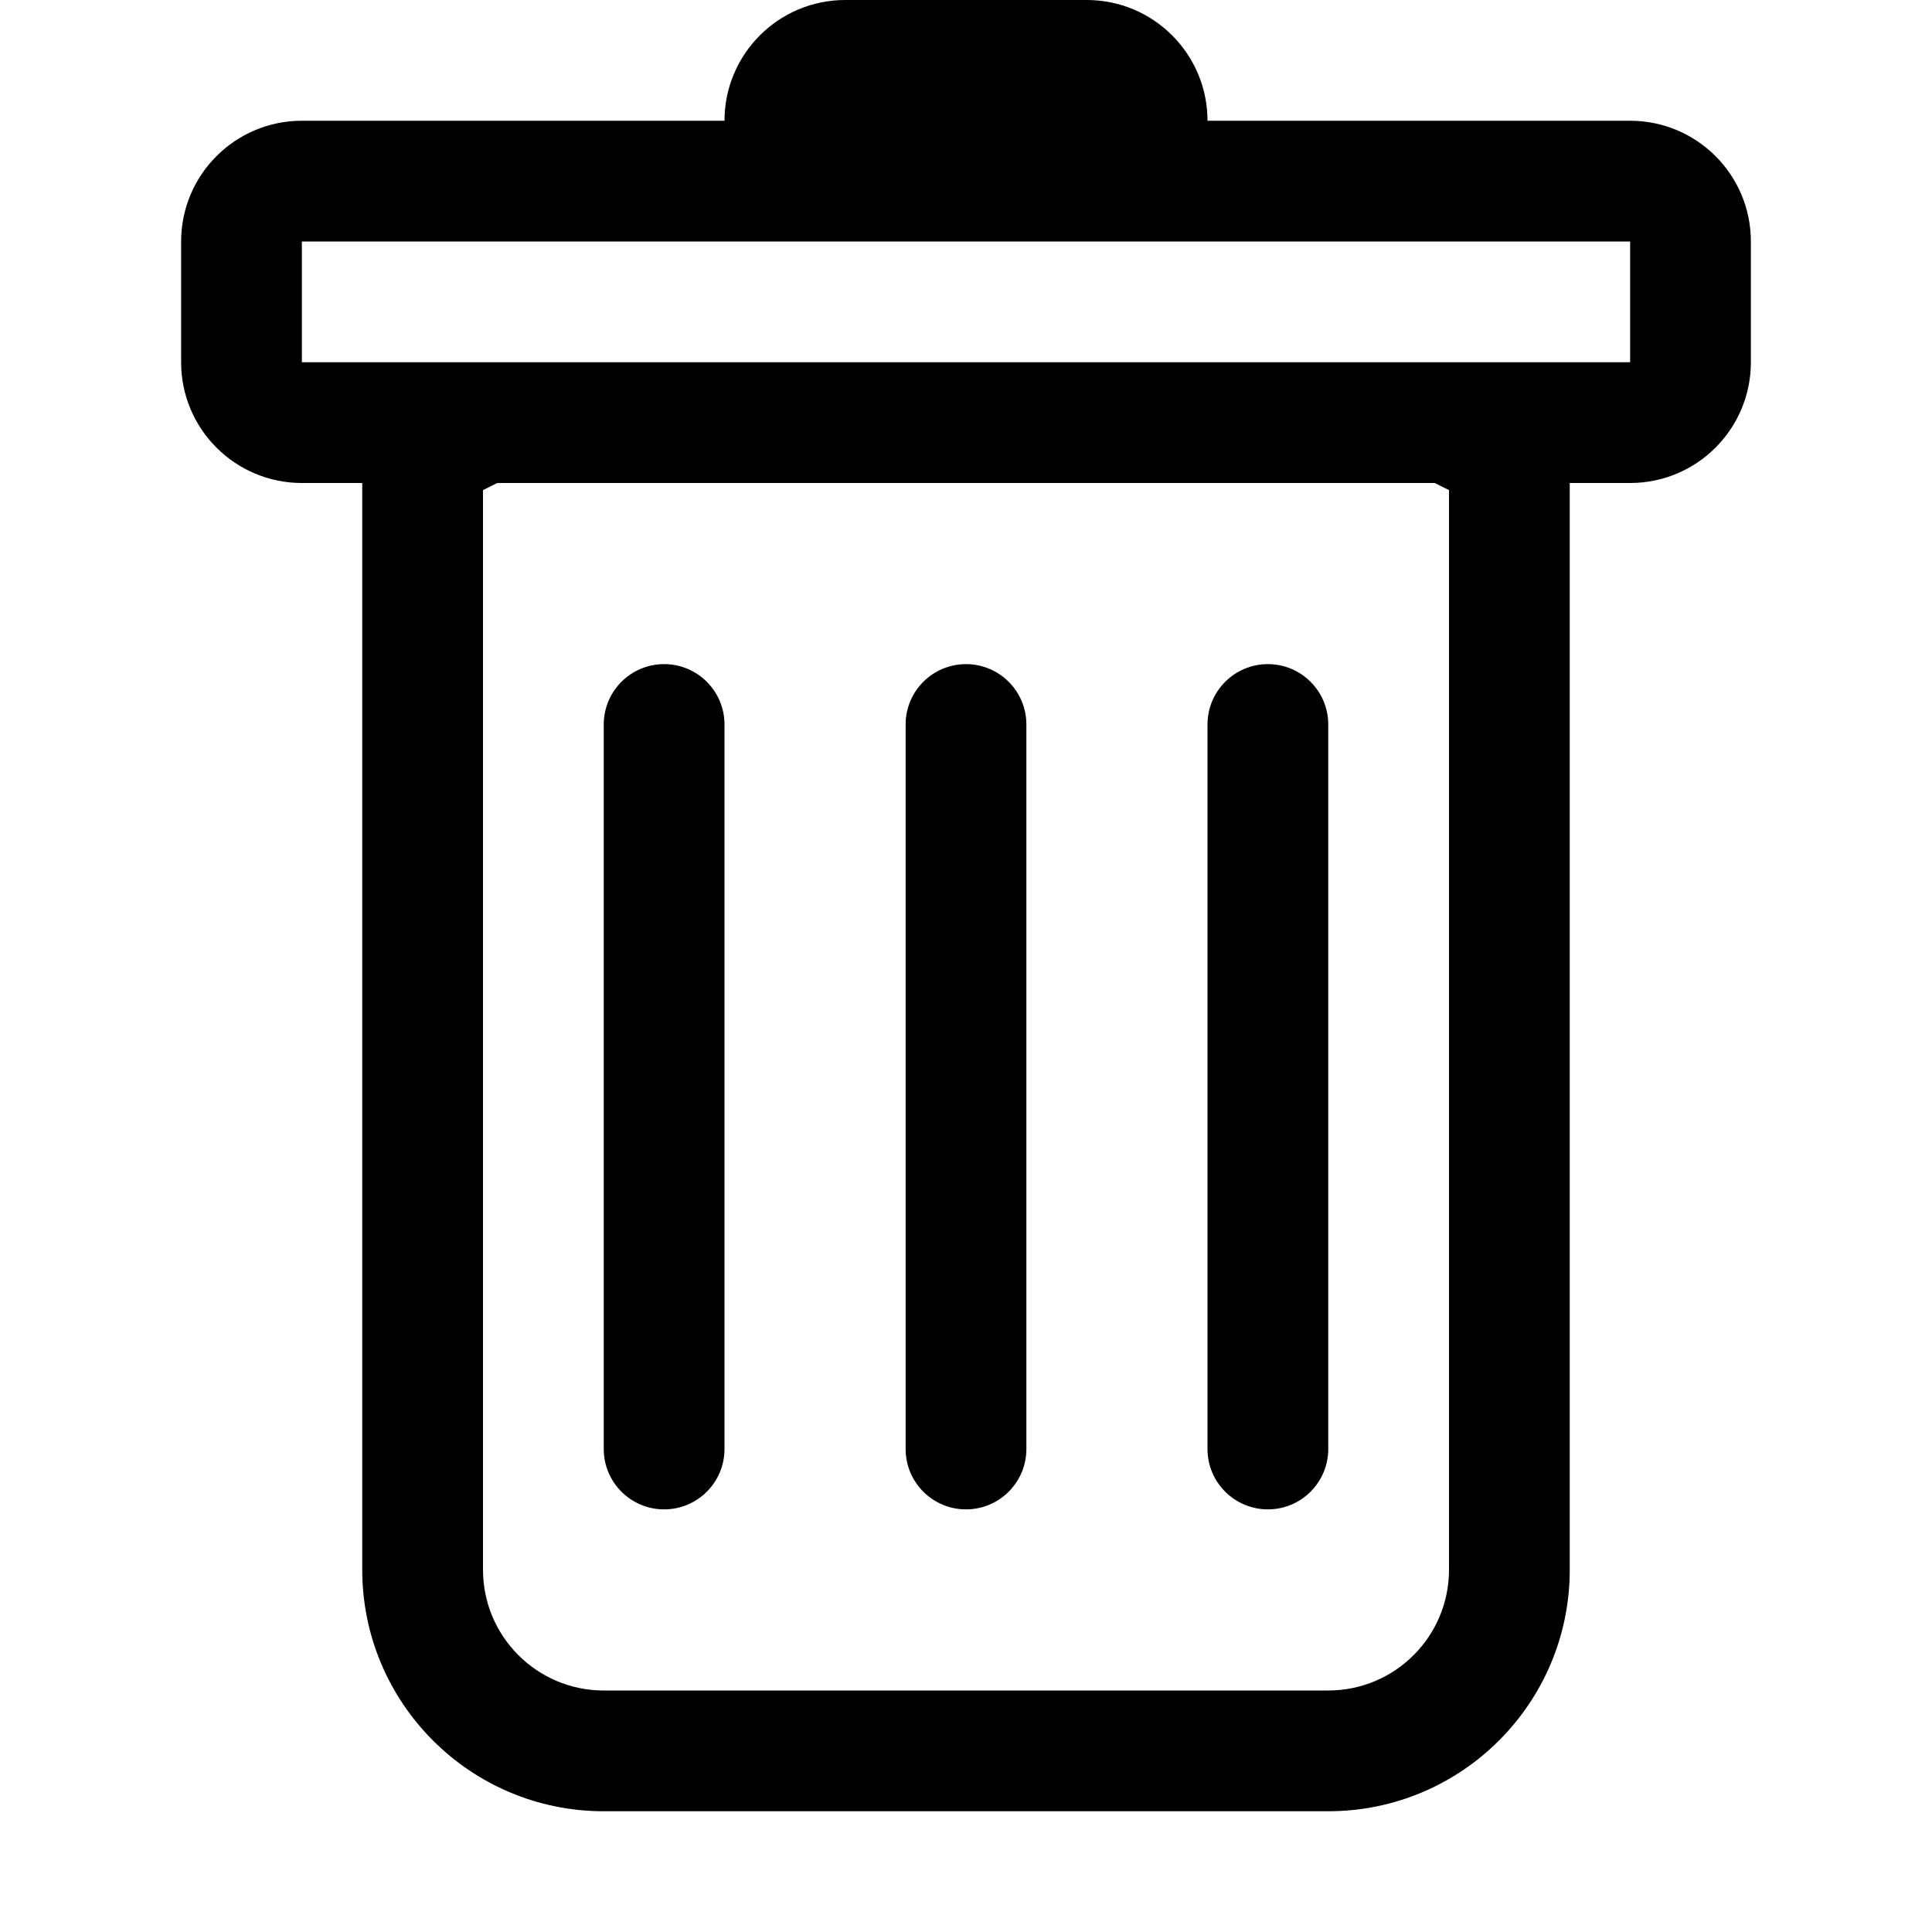
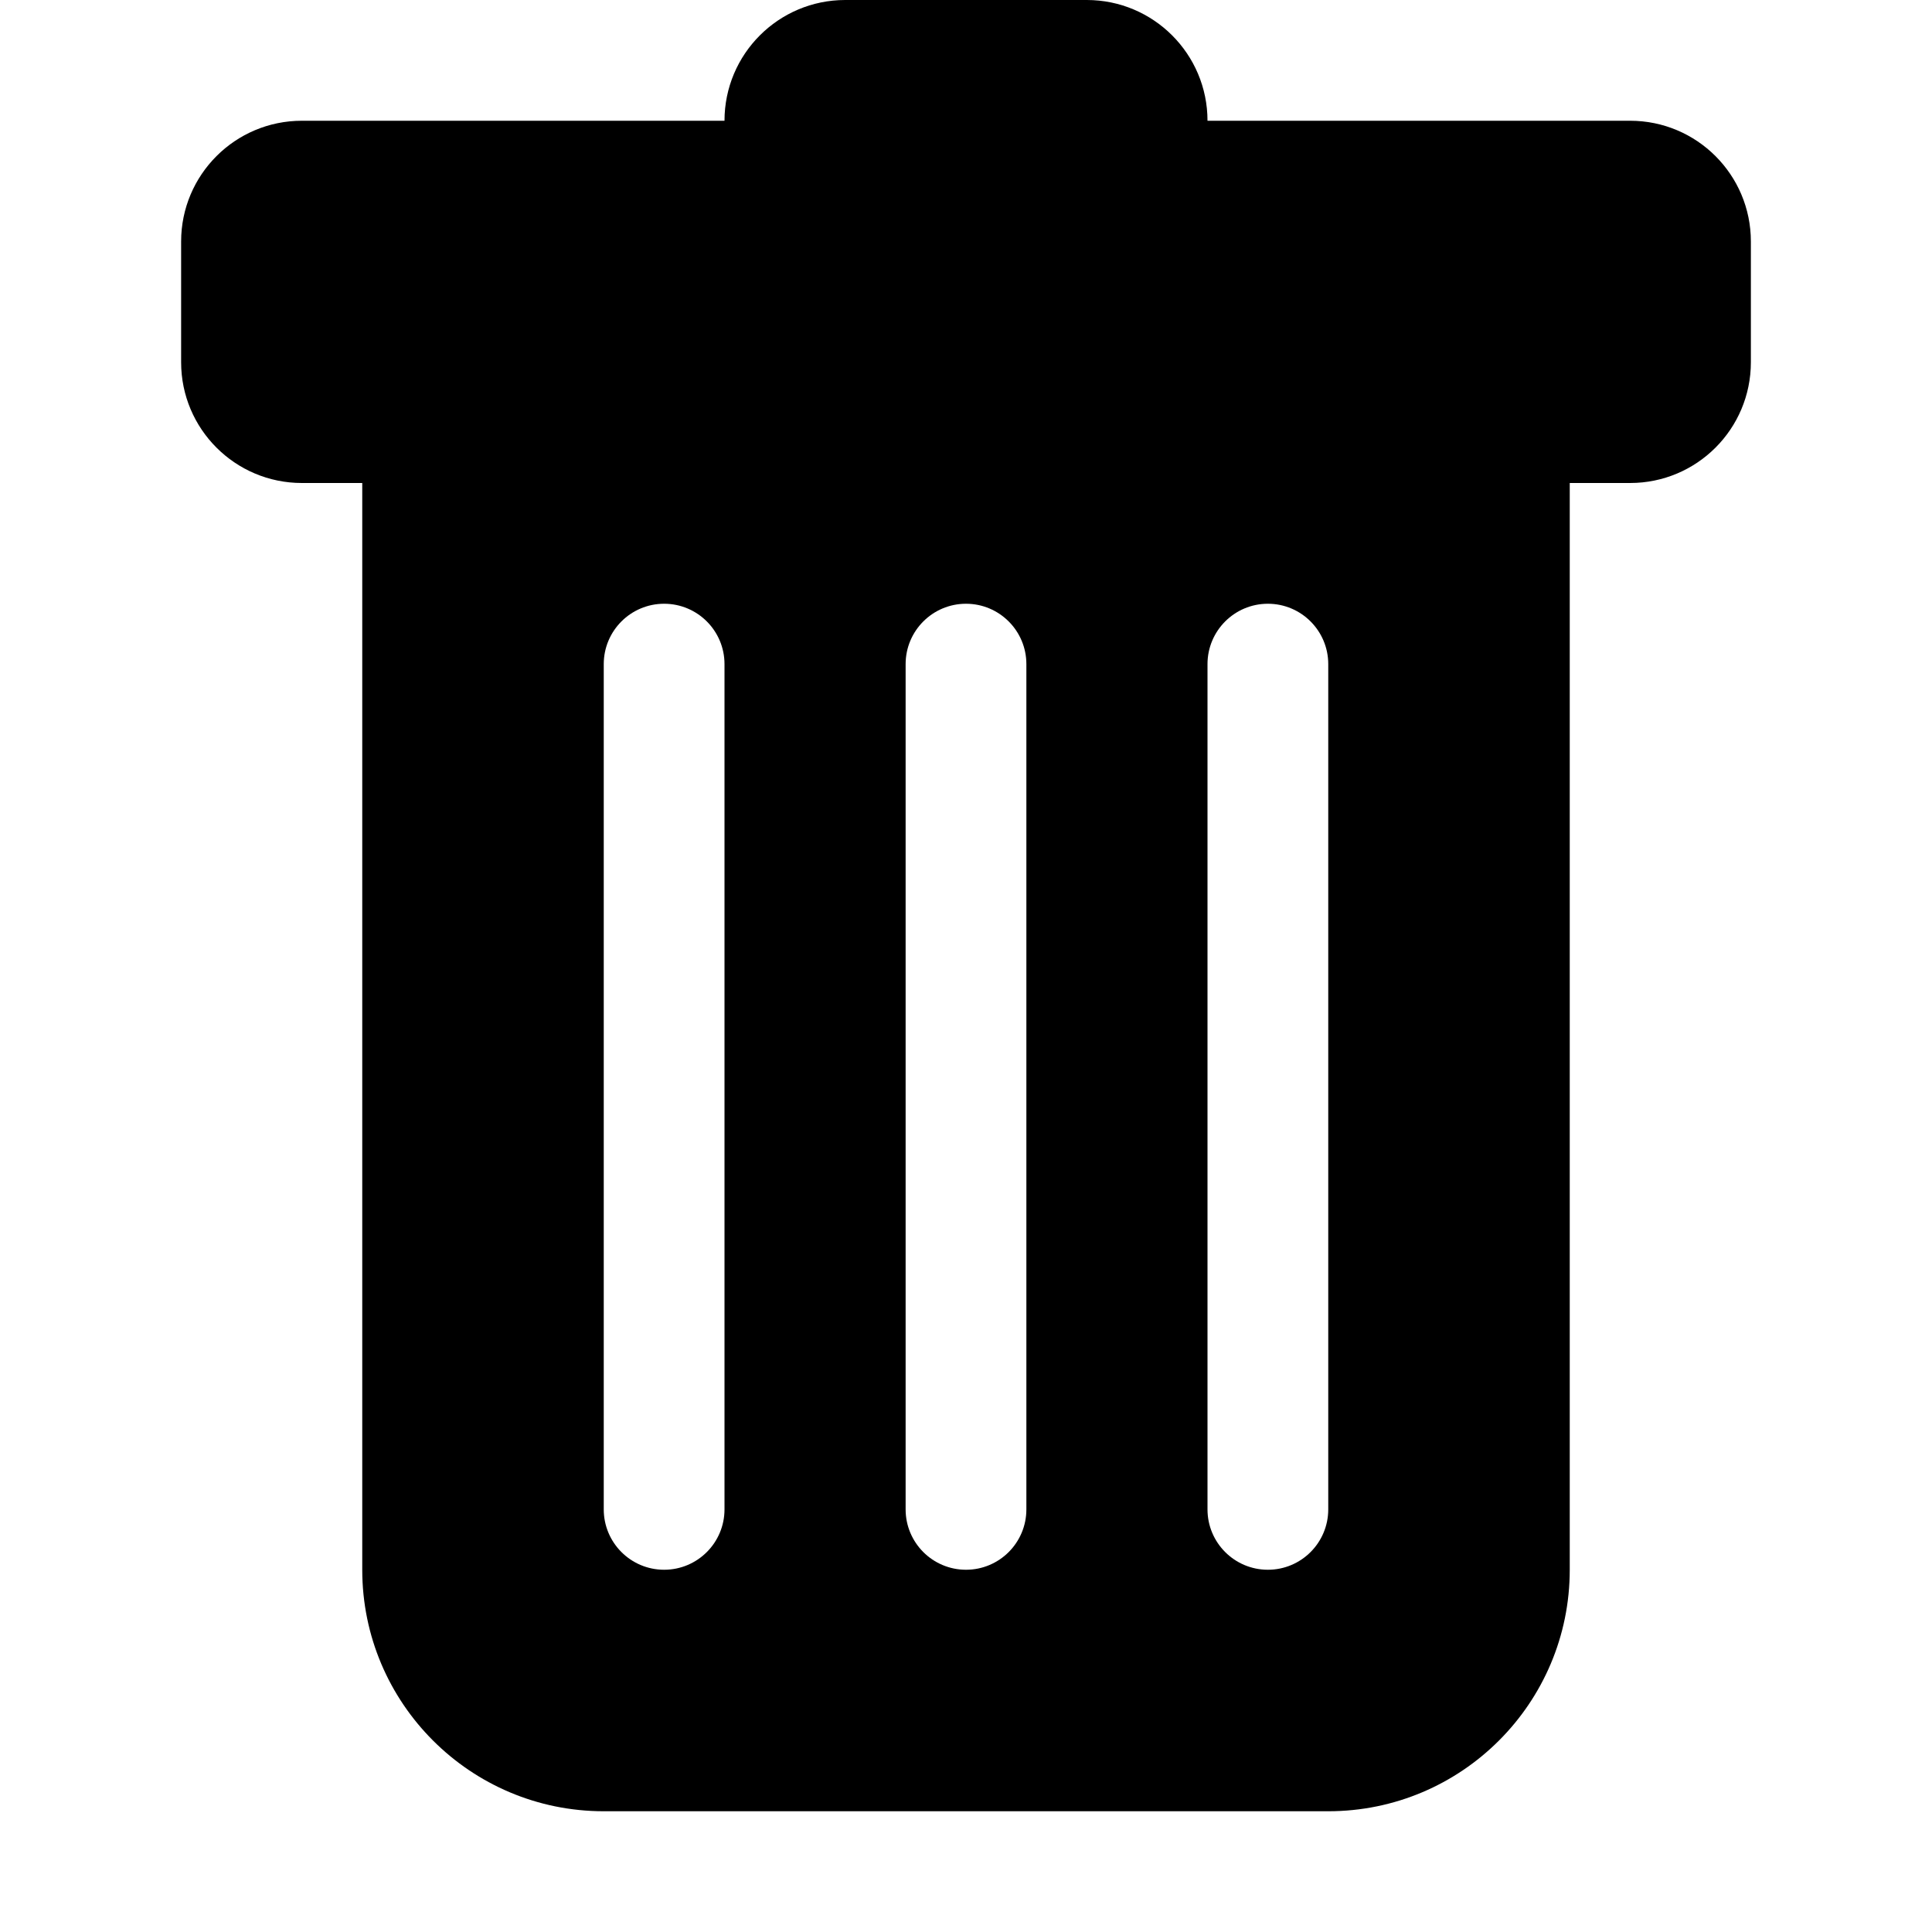
- <svg xmlns="http://www.w3.org/2000/svg" width="16" height="16" fill="currentColor" class="bi bi-trash" viewBox="0 0 16 16">
-   <path d="M5.5 5.5A.5.5 0 0 1 6 6v6a.5.5 0 0 1-1 0V6a.5.5 0 0 1 .5-.5m2.5 0a.5.5 0 0 1 .5.5v6a.5.5 0 0 1-1 0V6a.5.5 0 0 1 .5-.5m3 .5a.5.5 0 0 0-1 0v6a.5.5 0 0 0 1 0z" />
-   <path d="M14.5 3a1 1 0 0 1-1 1H13v9a2 2 0 0 1-2 2H5a2 2 0 0 1-2-2V4h-.5a1 1 0 0 1-1-1V2a1 1 0 0 1 1-1H6a1 1 0 0 1 1-1h2a1 1 0 0 1 1 1h3.5a1 1 0 0 1 1 1zM4.118 4 4 4.059V13a1 1 0 0 0 1 1h6a1 1 0 0 0 1-1V4.059L11.882 4zM2.5 3h11V2h-11z" />
+ <svg xmlns="http://www.w3.org/2000/svg" width="16" height="16" fill="currentColor" class="bi bi-trash-fill" viewBox="0 0 16 16">
+   <path d="M2.5 1a1 1 0 0 0-1 1v1a1 1 0 0 0 1 1H3v9a2 2 0 0 0 2 2h6a2 2 0 0 0 2-2V4h.5a1 1 0 0 0 1-1V2a1 1 0 0 0-1-1H10a1 1 0 0 0-1-1H7a1 1 0 0 0-1 1zm3 4a.5.5 0 0 1 .5.5v7a.5.5 0 0 1-1 0v-7a.5.5 0 0 1 .5-.5M8 5a.5.5 0 0 1 .5.5v7a.5.5 0 0 1-1 0v-7A.5.5 0 0 1 8 5m3 .5v7a.5.5 0 0 1-1 0v-7a.5.5 0 0 1 1 0" />
</svg>
